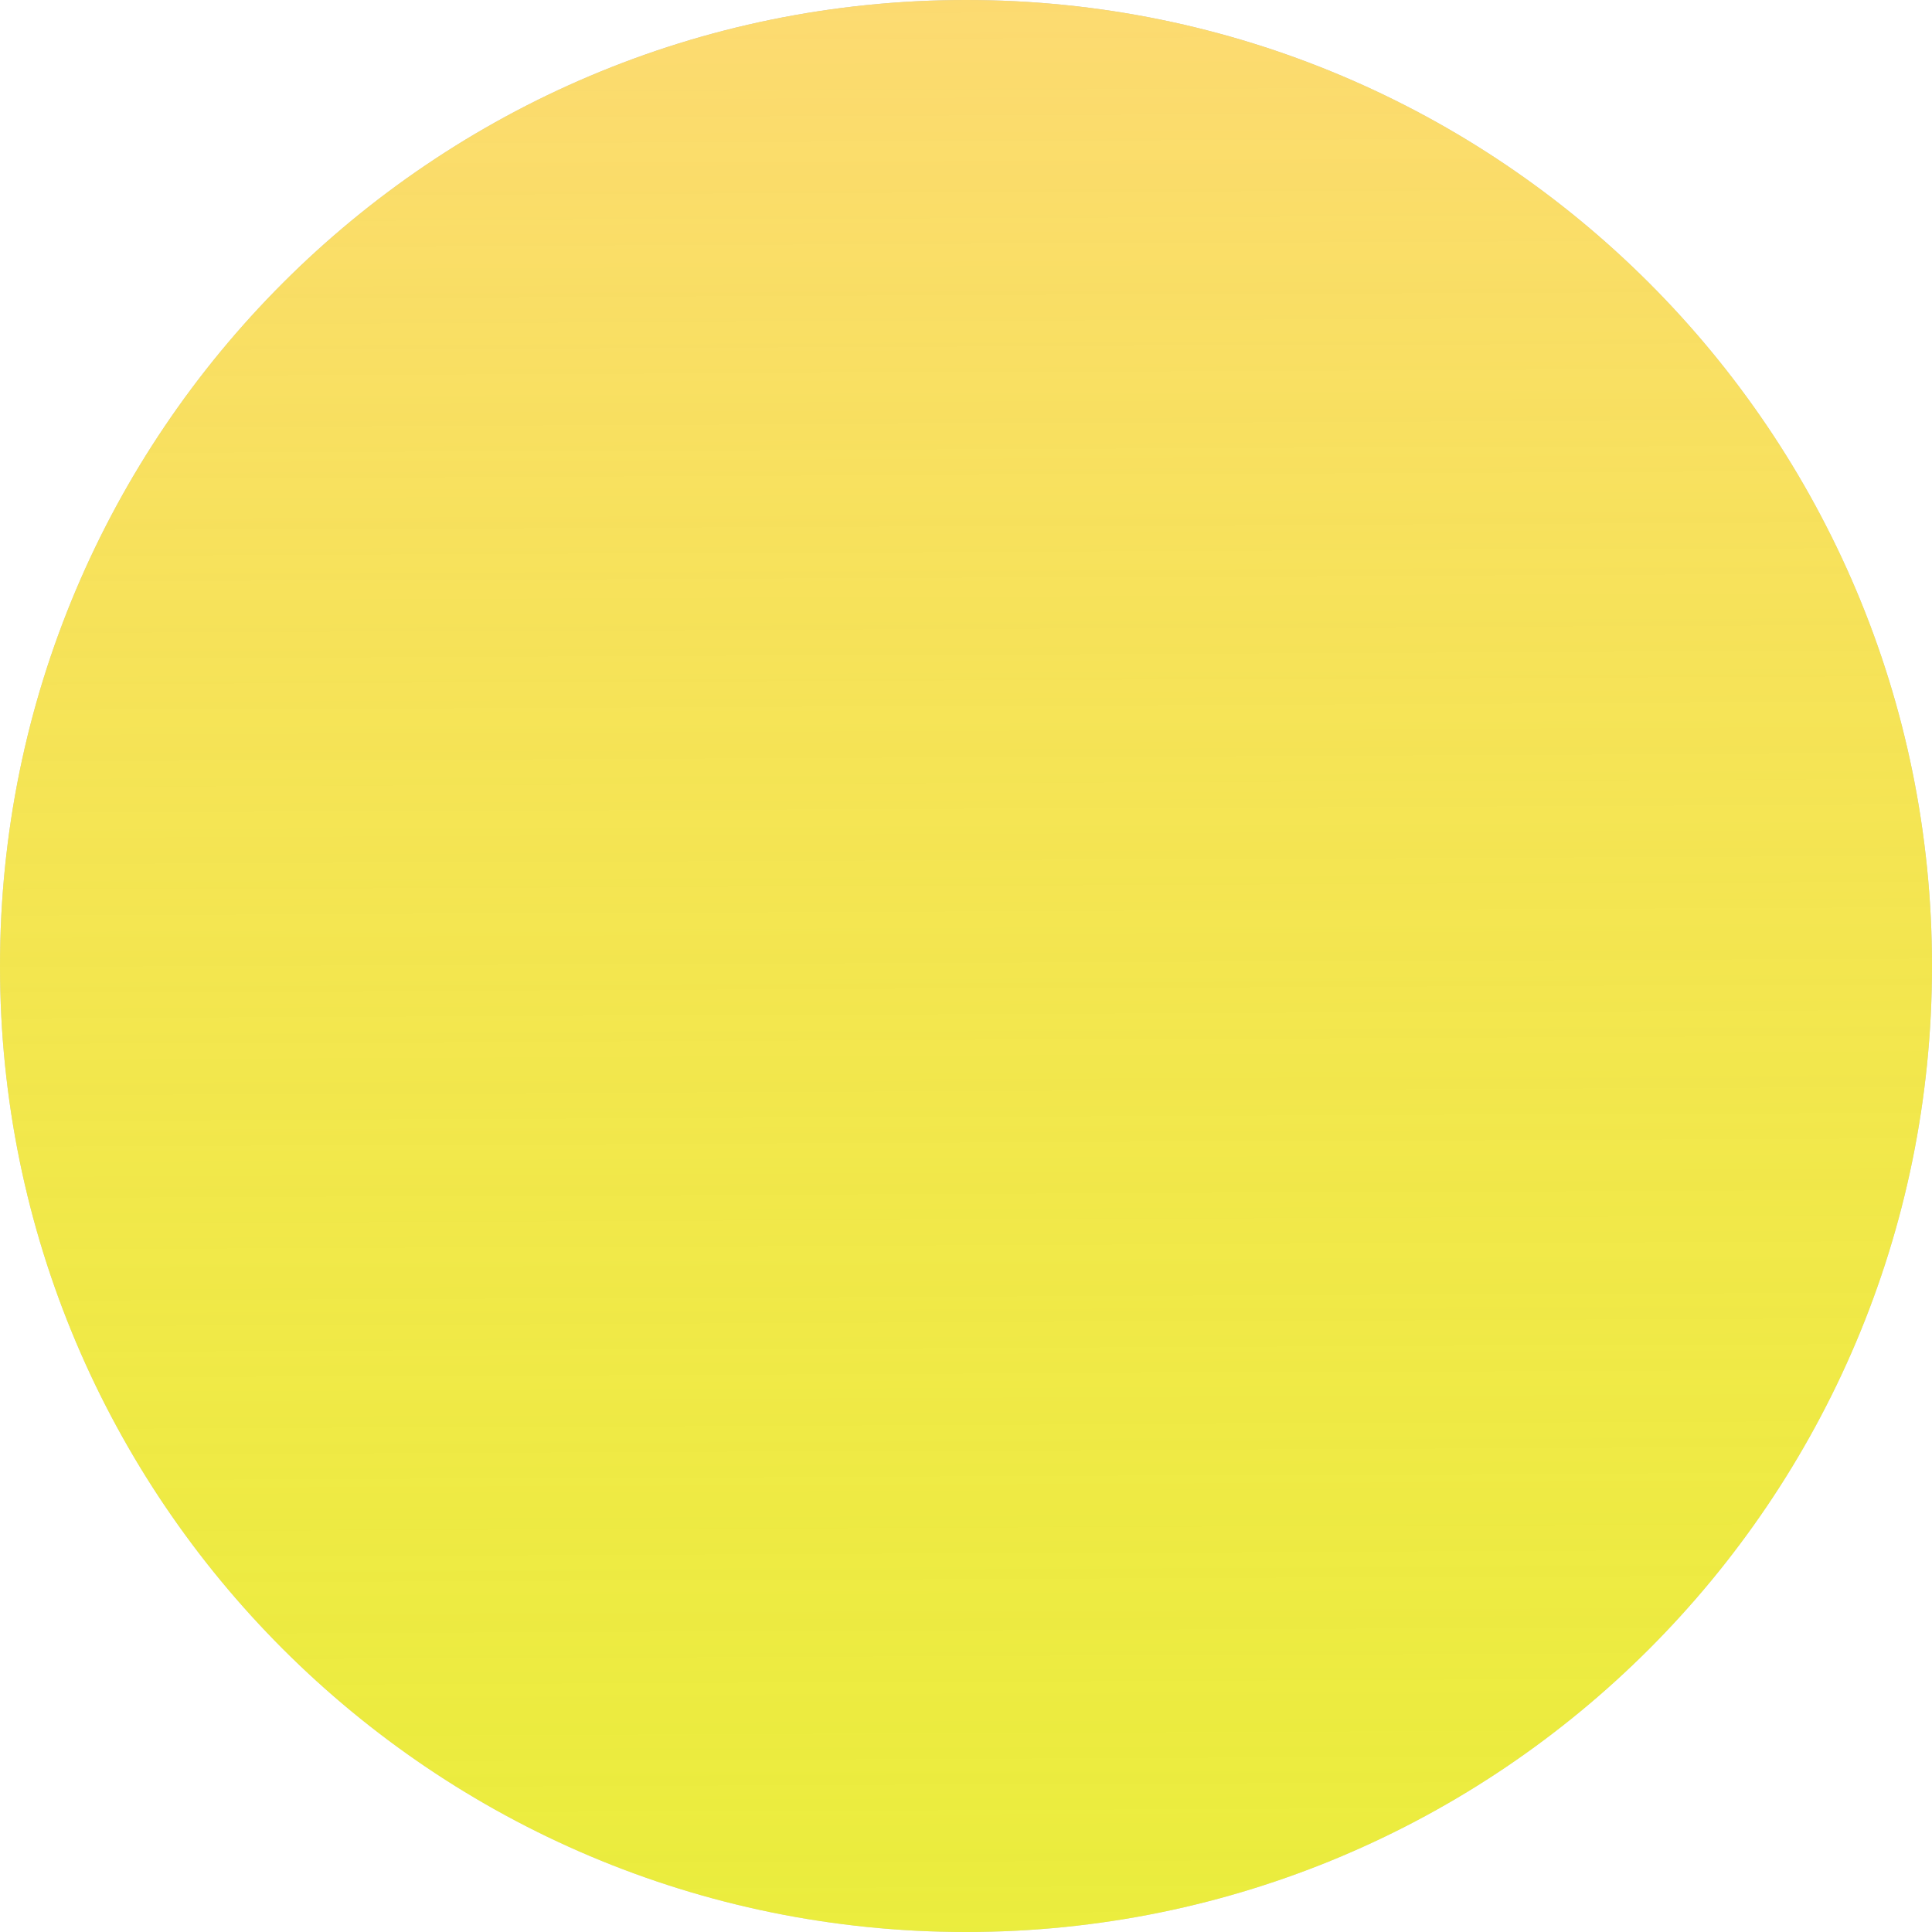
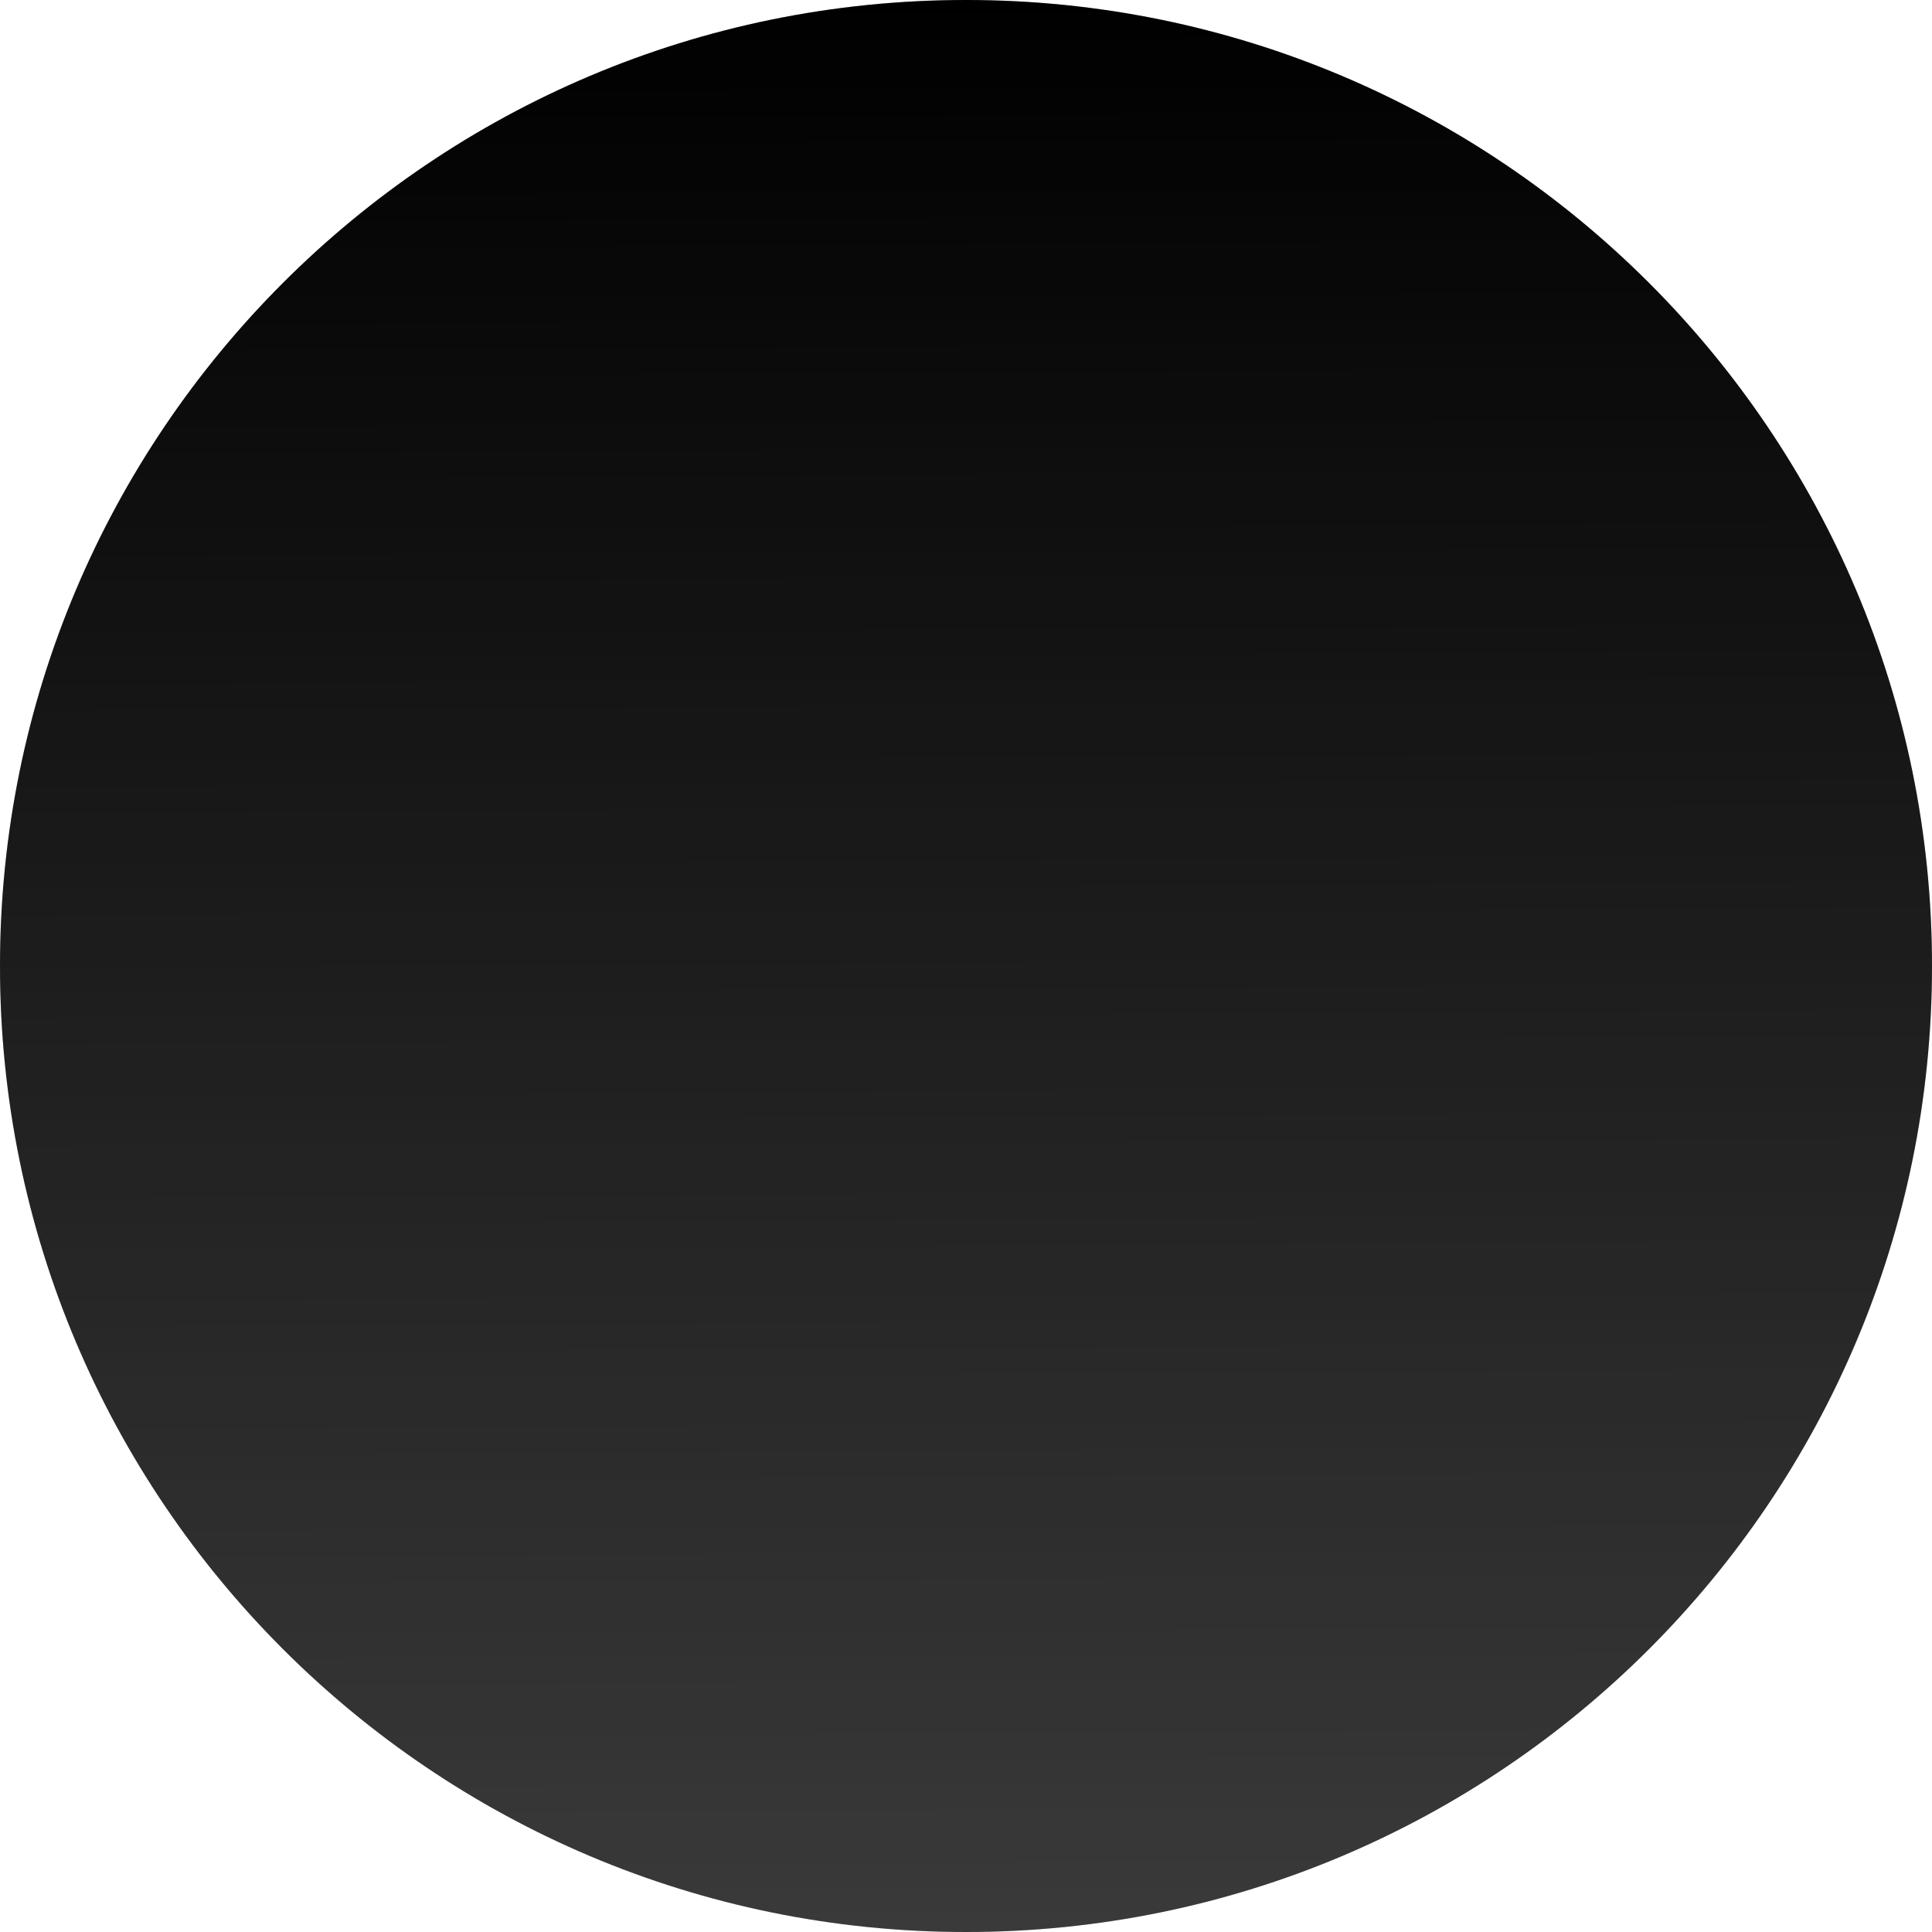
<svg xmlns="http://www.w3.org/2000/svg" width="109" height="109" viewBox="0 0 109 109" fill="none">
  <circle cx="54.5" cy="54.5" r="54.5" fill="#C4C4C4" />
  <circle cx="54.5" cy="54.5" r="54.5" fill="url(#paint0_linear)" />
  <defs>
    <linearGradient id="paint0_linear" x1="54.5" y1="1.8045e-08" x2="55" y2="114.5" gradientUnits="userSpaceOnUse">
-       <stop stop-color="#FCDA71" />
-       <stop offset="1" stop-color="#FAFF00" stop-opacity="0.69" />
+       <stop stopColor="#FCDA71" />
+       <stop offset="1" stopColor="#FAFF00" stop-opacity="0.69" />
    </linearGradient>
  </defs>
</svg>
